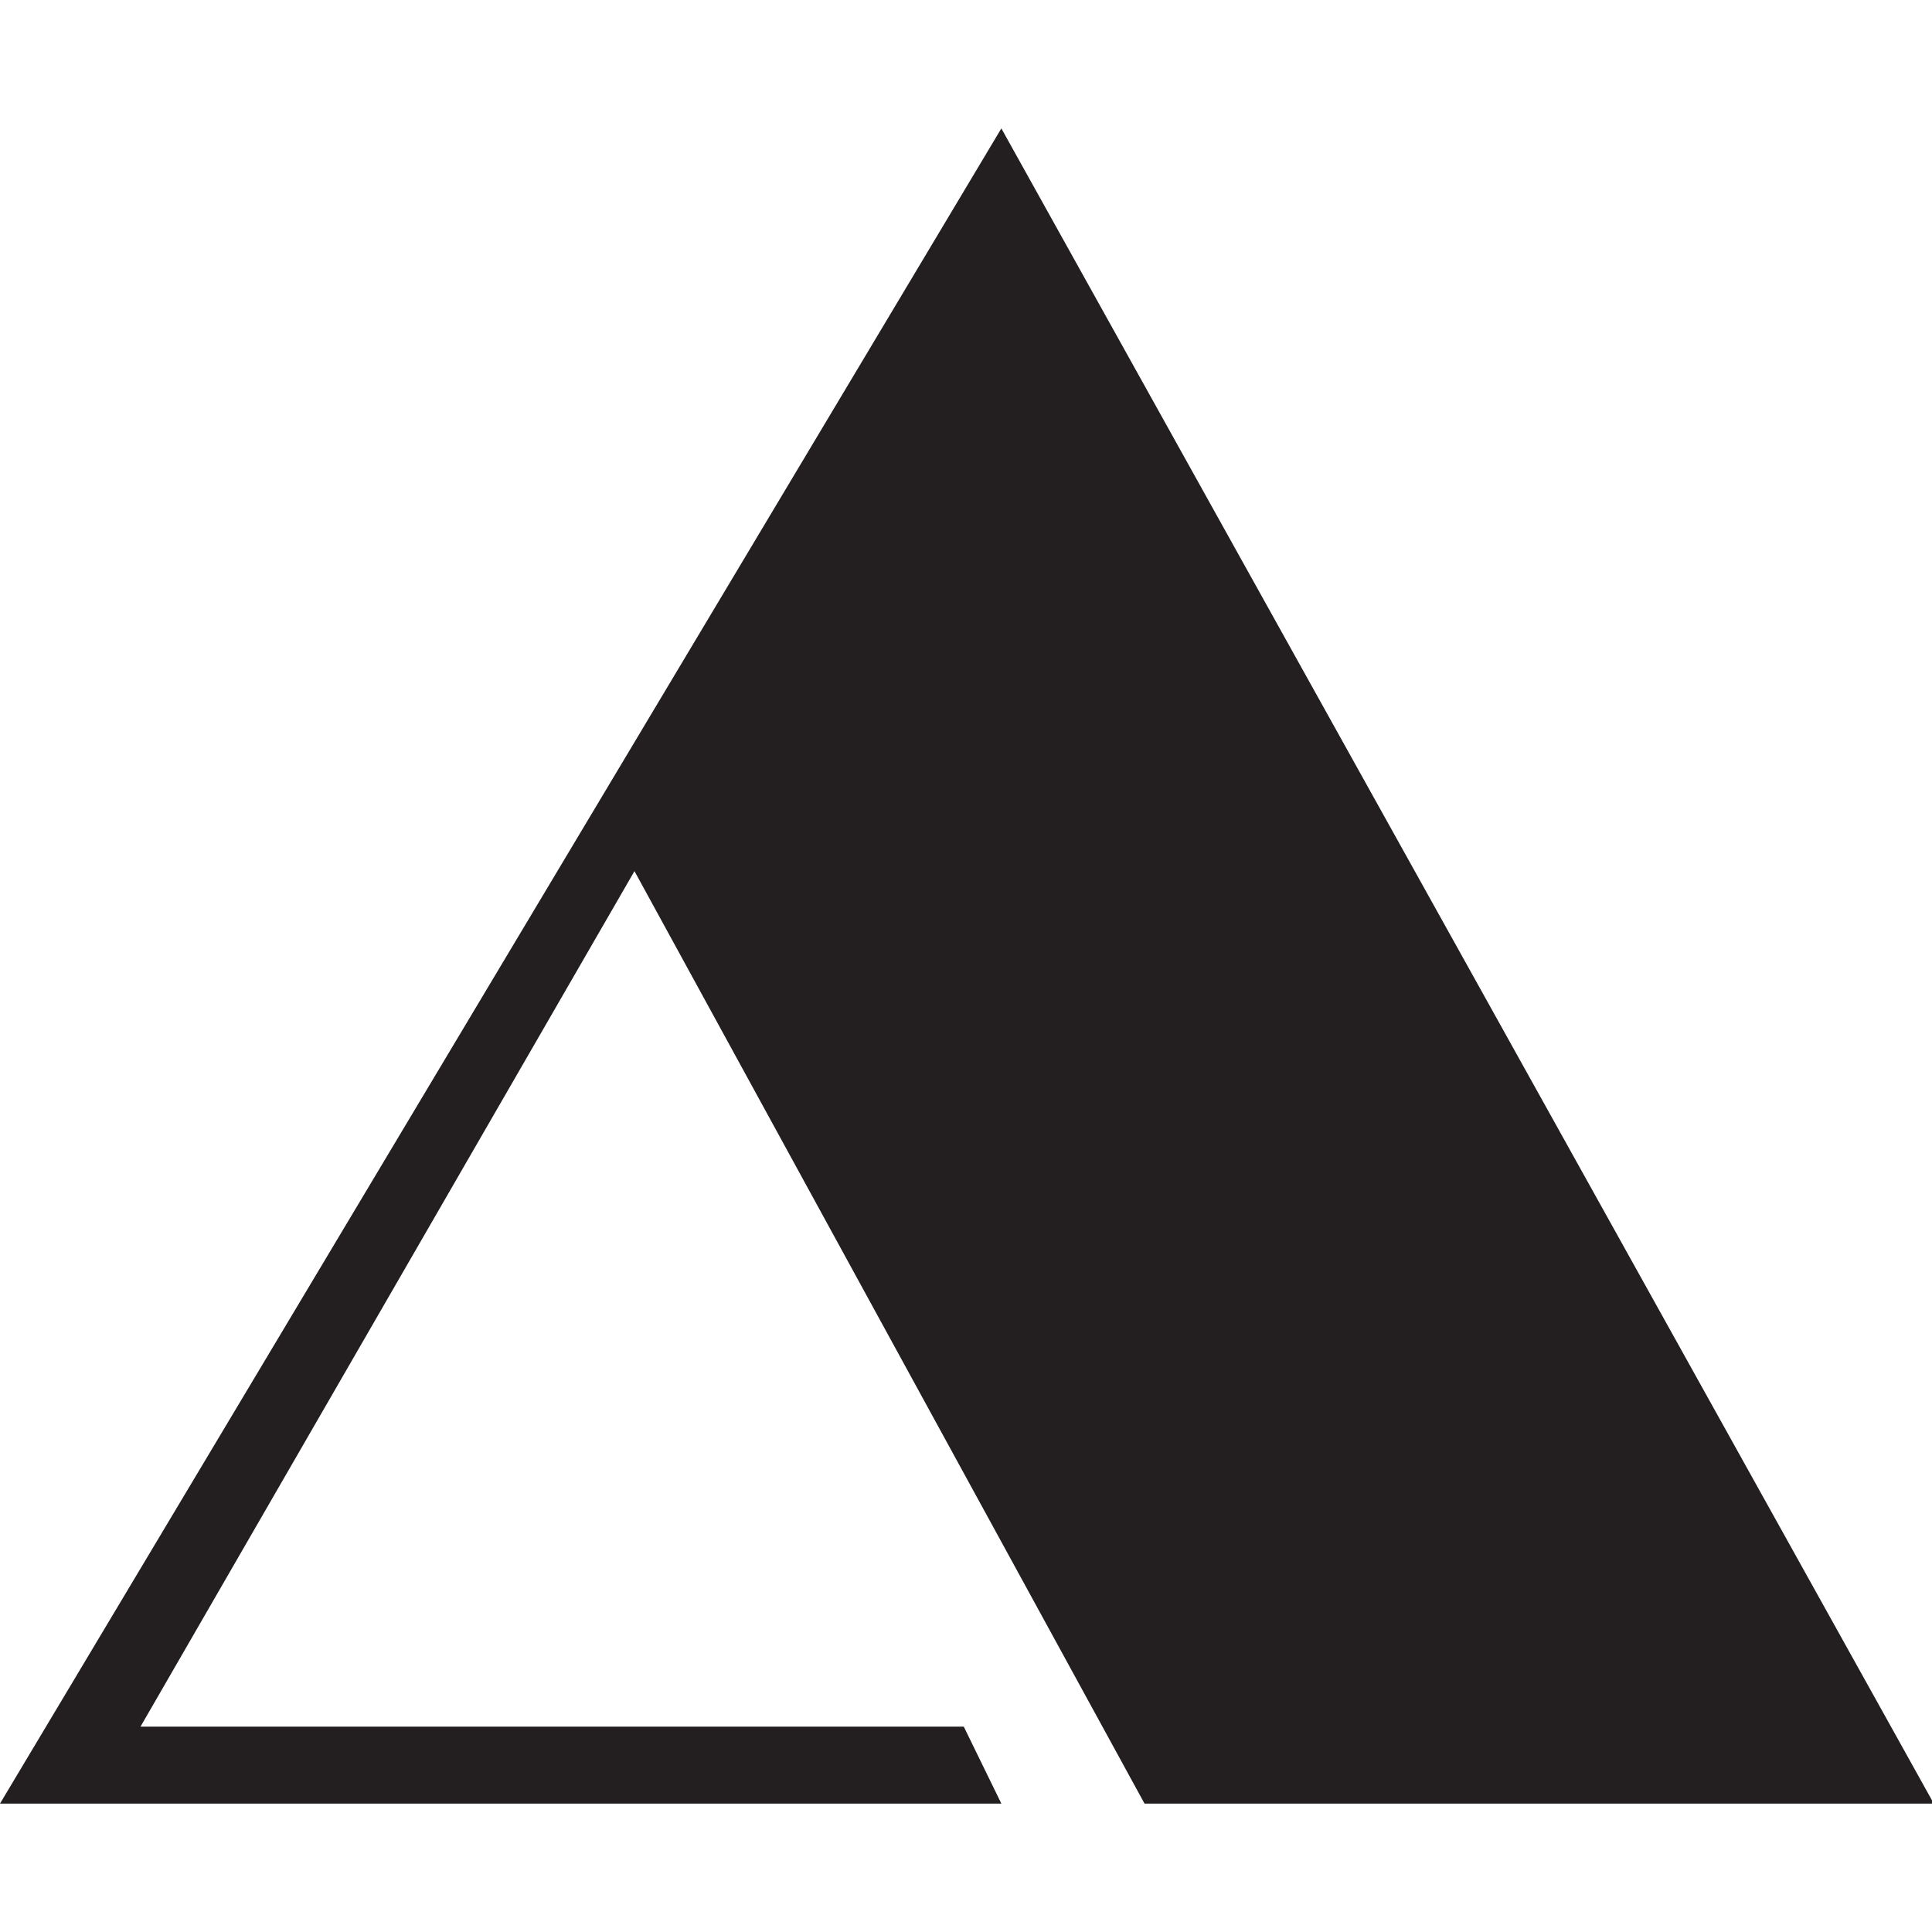
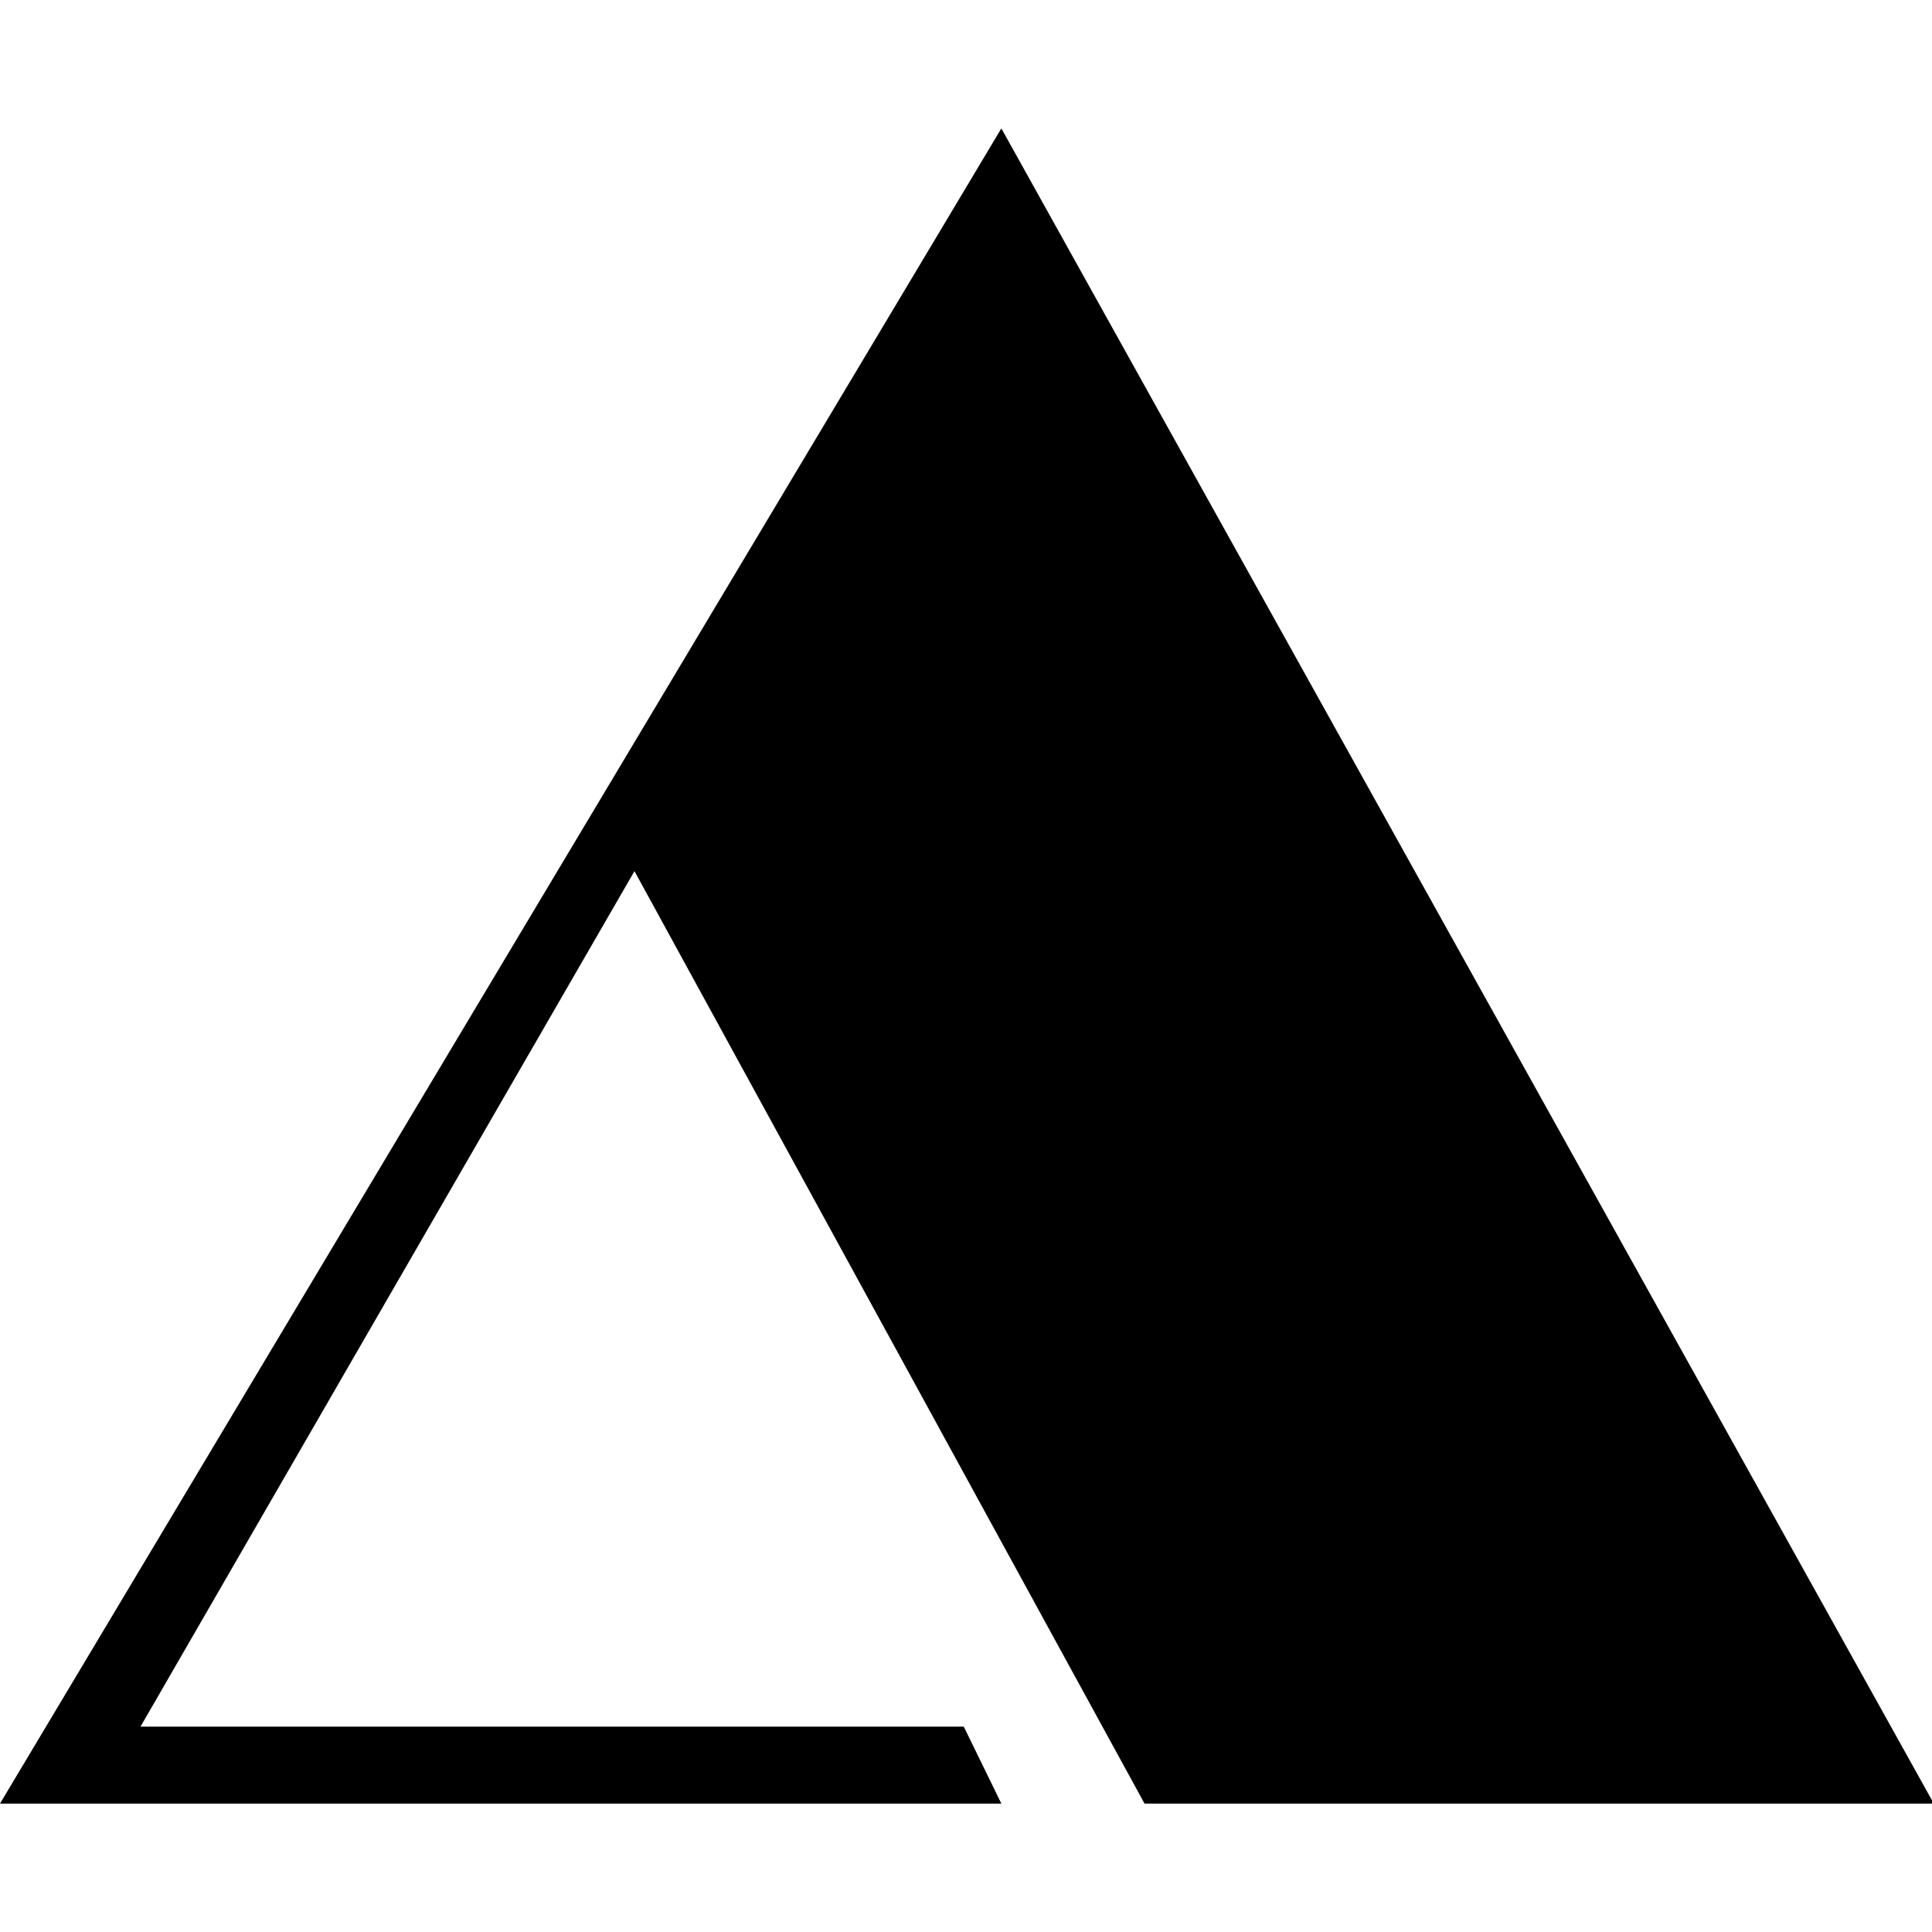
<svg xmlns="http://www.w3.org/2000/svg" version="1.1" id="Layer_1" x="0px" y="0px" width="226.777px" height="226.777px" viewBox="0 0 226.777 226.777" enable-background="new 0 0 226.777 226.777" xml:space="preserve">
-   <polygon fill="#231F20" points="117.539,15.073 0,211.704 117.539,211.704 113.127,202.671 16.492,202.671 74.474,102.253   134.344,211.704 226.988,211.704 " />
+   <polygon fill="#000000" points="117.539,15.073 0,211.704 117.539,211.704 113.127,202.671 16.492,202.671 74.474,102.253   134.344,211.704 226.988,211.704 " />
</svg>
